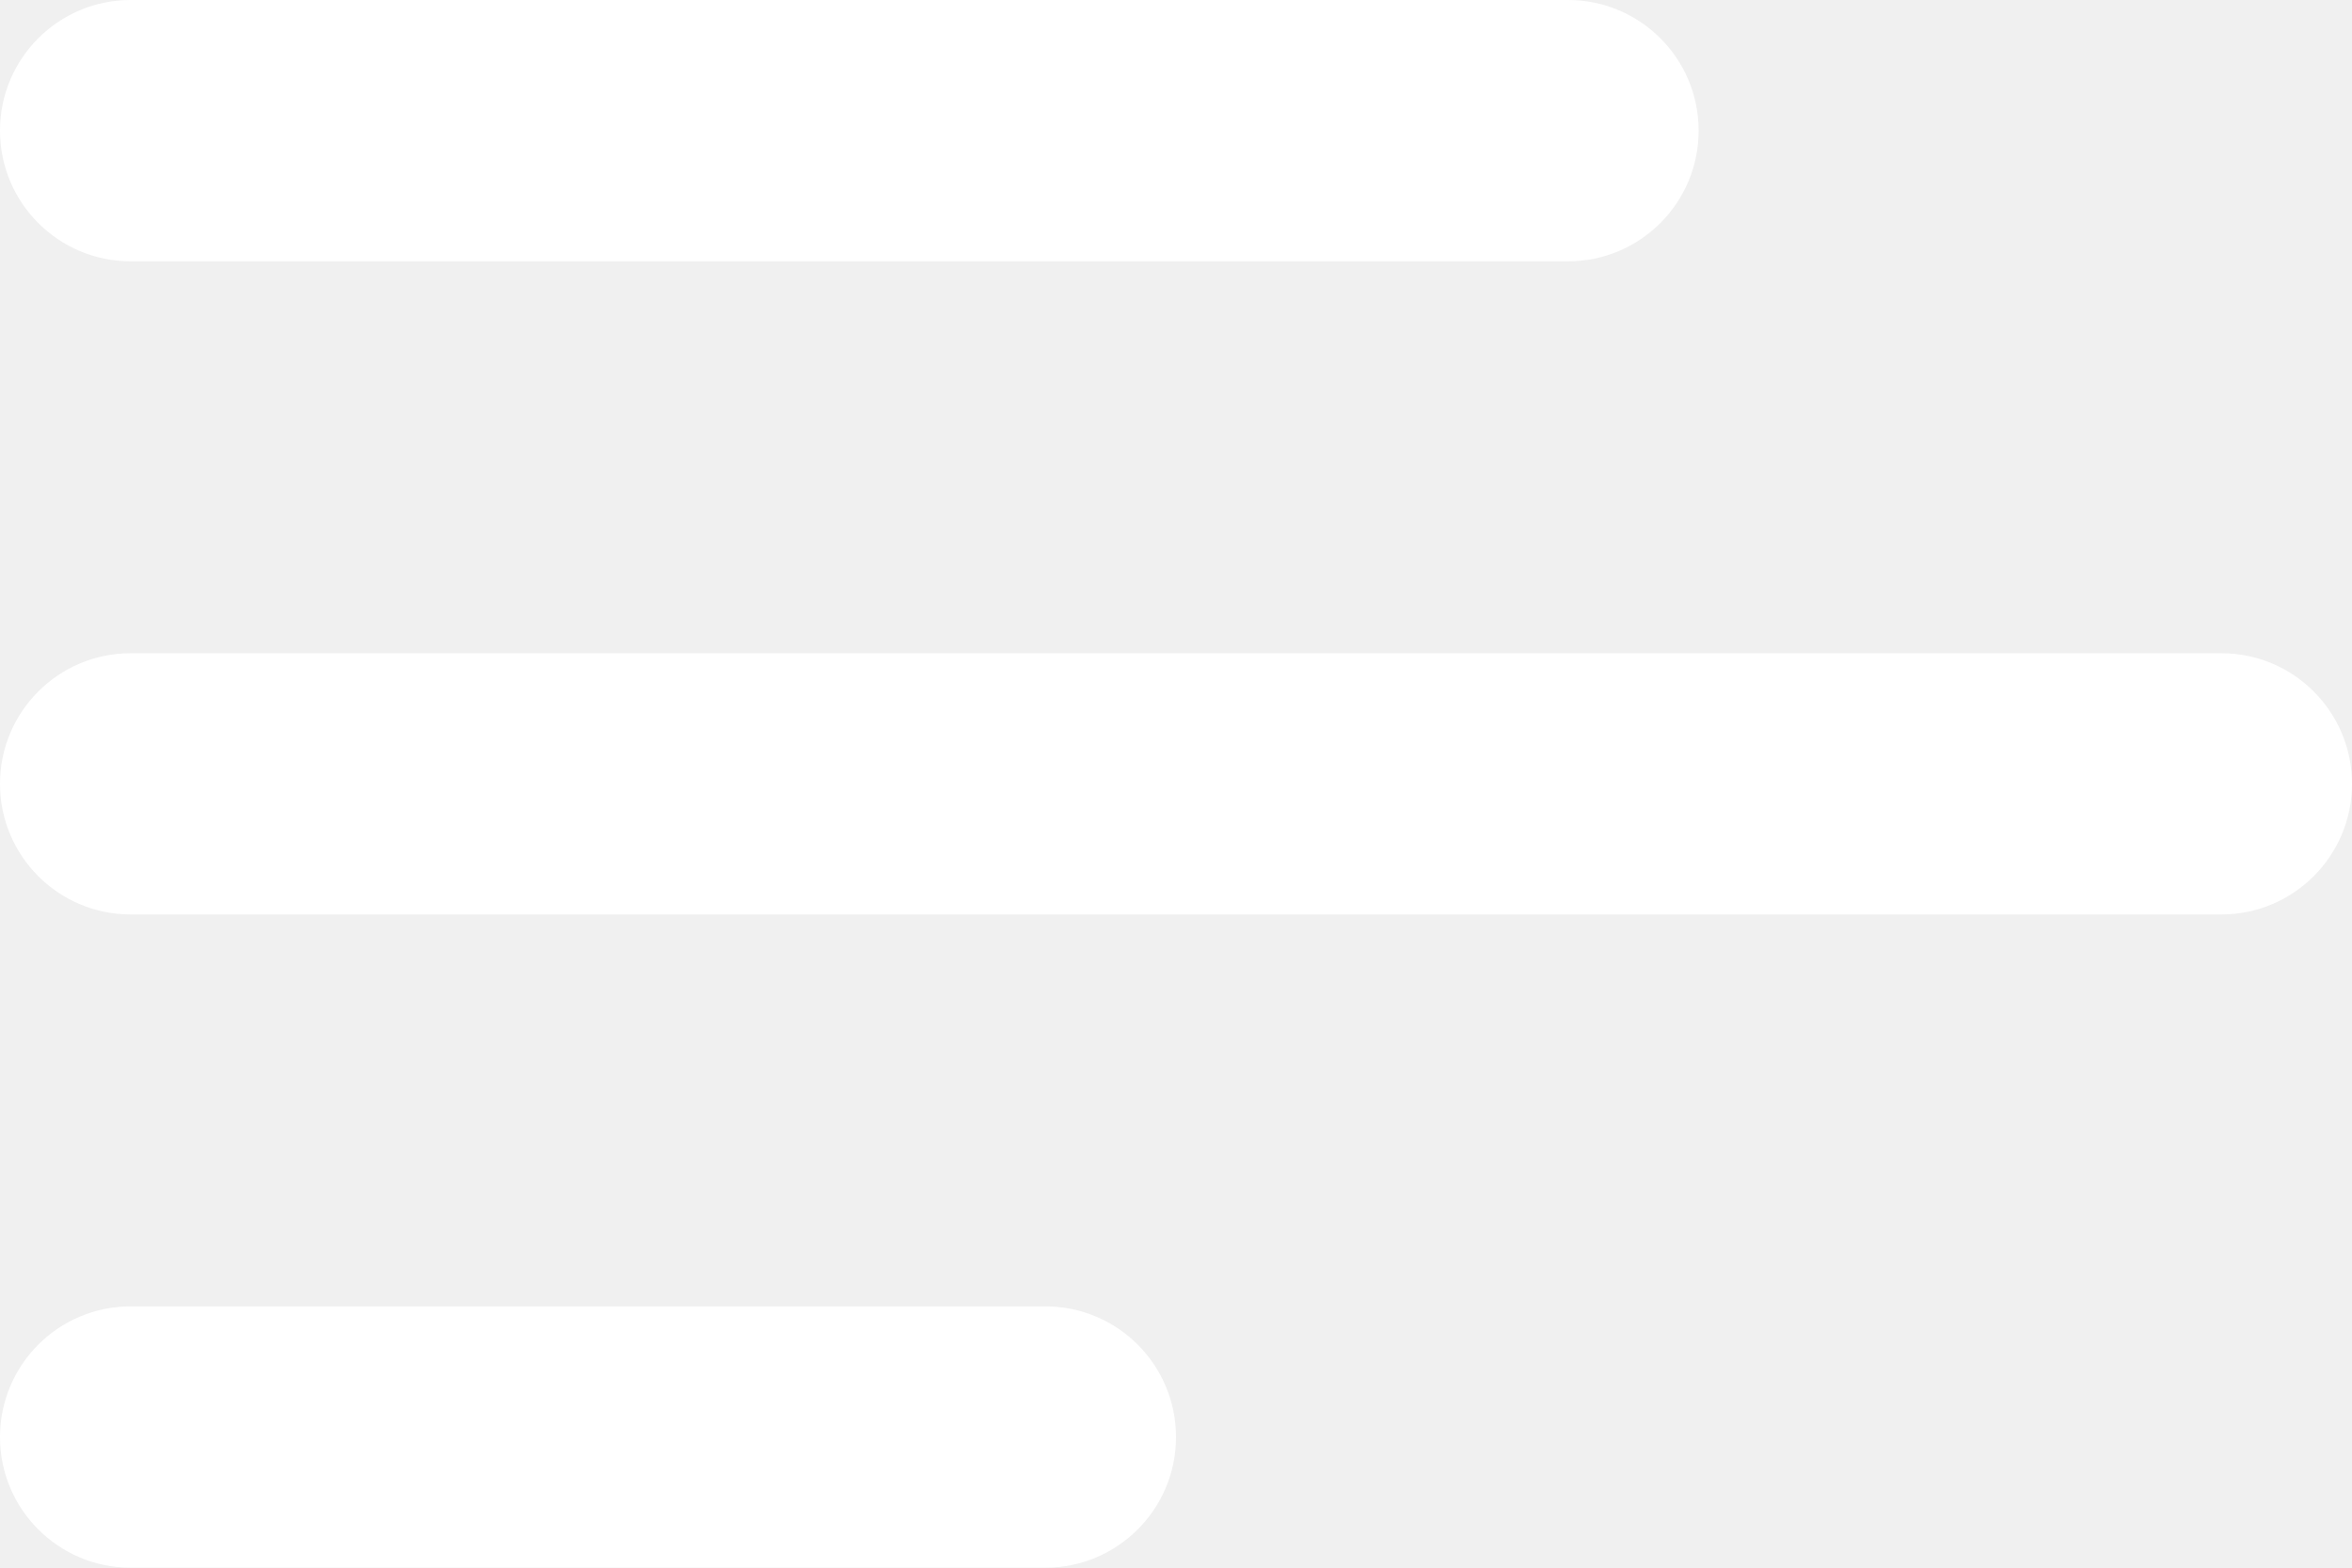
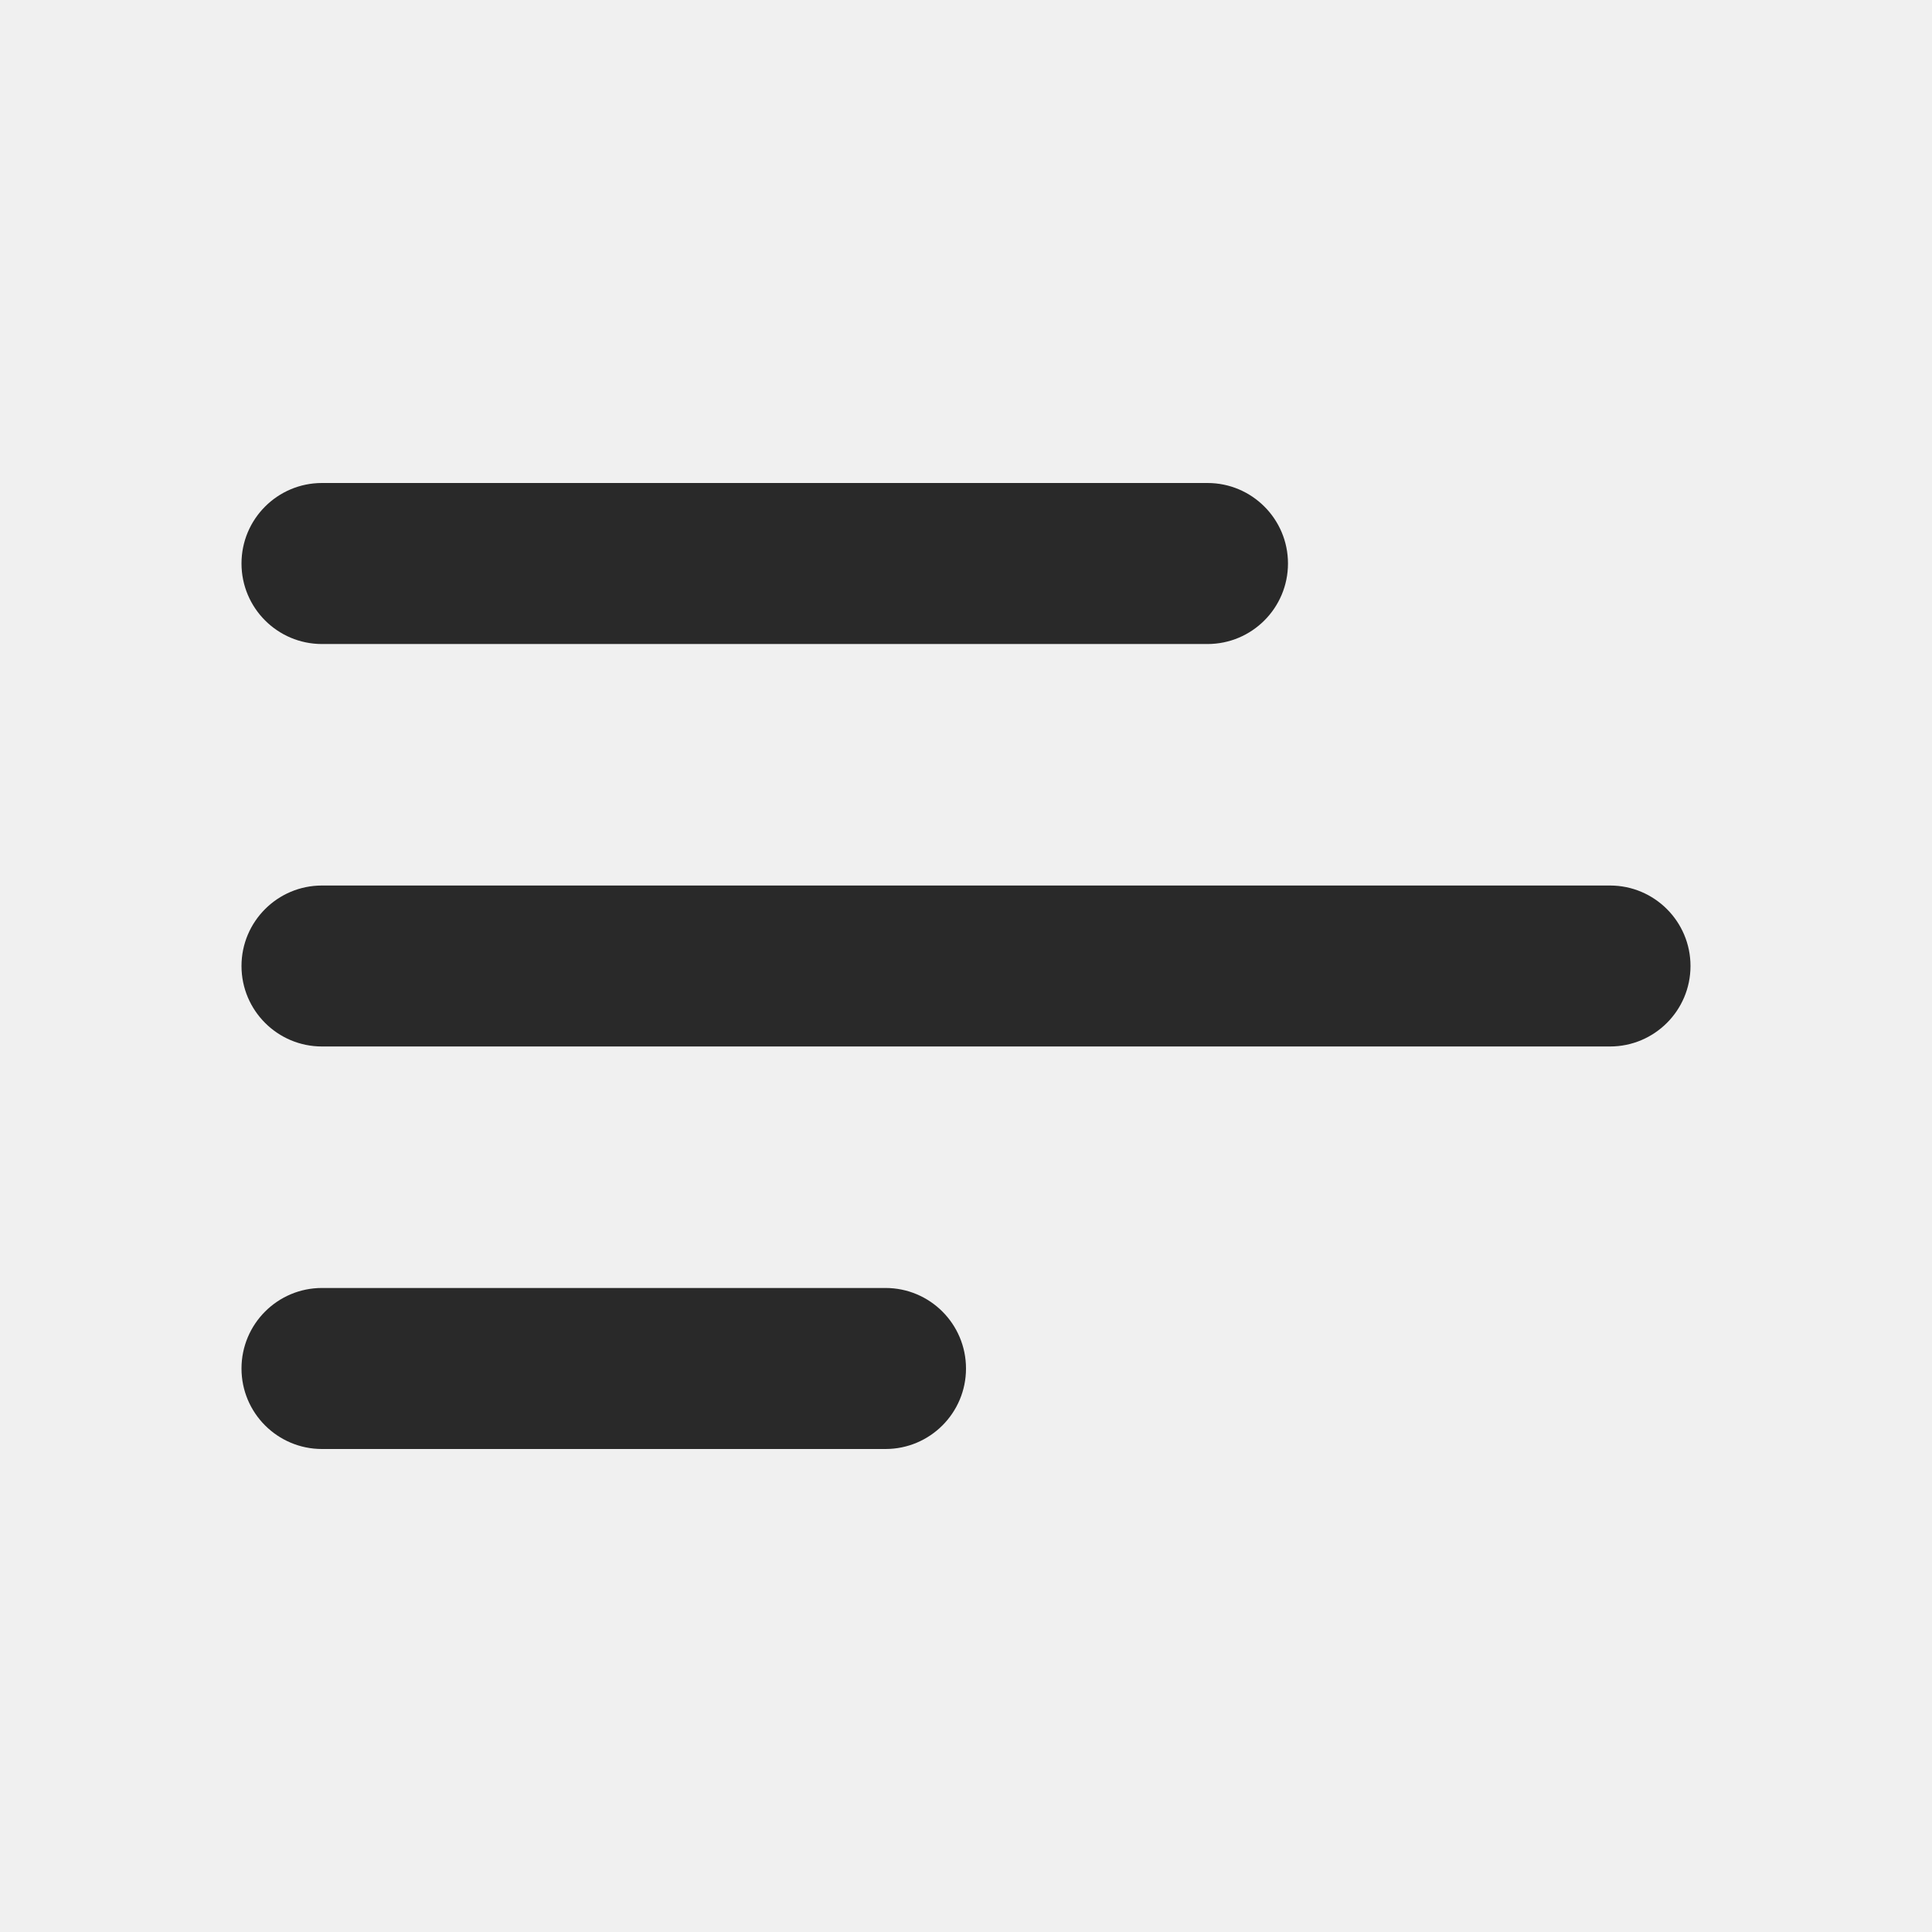
- <svg xmlns="http://www.w3.org/2000/svg" width="24" height="16" viewBox="0 0 24 16" fill="none">
-   <path d="M0 14.667C0 15.403 0.597 16 1.333 16H10.667C11.403 16 12 15.403 12 14.667C12 13.93 11.403 13.333 10.667 13.333H1.333C0.597 13.333 0 13.93 0 14.667ZM0 8C0 8.736 0.597 9.333 1.333 9.333H22.667C23.403 9.333 24 8.736 24 8C24 7.264 23.403 6.667 22.667 6.667H1.333C0.597 6.667 0 7.264 0 8ZM1.333 0C0.597 0 0 0.597 0 1.333C0 2.07 0.597 2.667 1.333 2.667H16C16.736 2.667 17.333 2.07 17.333 1.333C17.333 0.597 16.736 0 16 0H1.333Z" fill="white" />
+ <svg xmlns="http://www.w3.org/2000/svg" width="32" height="32" viewBox="0 0 32 32" fill="none">
+   <g clip-path="url(#clip0_6802_472)">
+     <path d="M4 22.667C4 23.403 4.597 24 5.333 24H14.667C15.403 24 16 23.403 16 22.667C16 21.93 15.403 21.333 14.667 21.333H5.333C4.597 21.333 4 21.93 4 22.667ZM4 16C4 16.736 4.597 17.333 5.333 17.333H26.667C27.403 17.333 28 16.736 28 16C28 15.264 27.403 14.667 26.667 14.667H5.333C4.597 14.667 4 15.264 4 16ZM5.333 8C4.597 8 4 8.597 4 9.333C4 10.07 4.597 10.667 5.333 10.667H20C20.736 10.667 21.333 10.07 21.333 9.333C21.333 8.597 20.736 8 20 8H5.333Z" fill="#292929" />
+   </g>
+   <defs>
+     <clipPath id="clip0_6802_472">
+       <rect width="32" height="32" fill="white" />
+     </clipPath>
+   </defs>
</svg>
